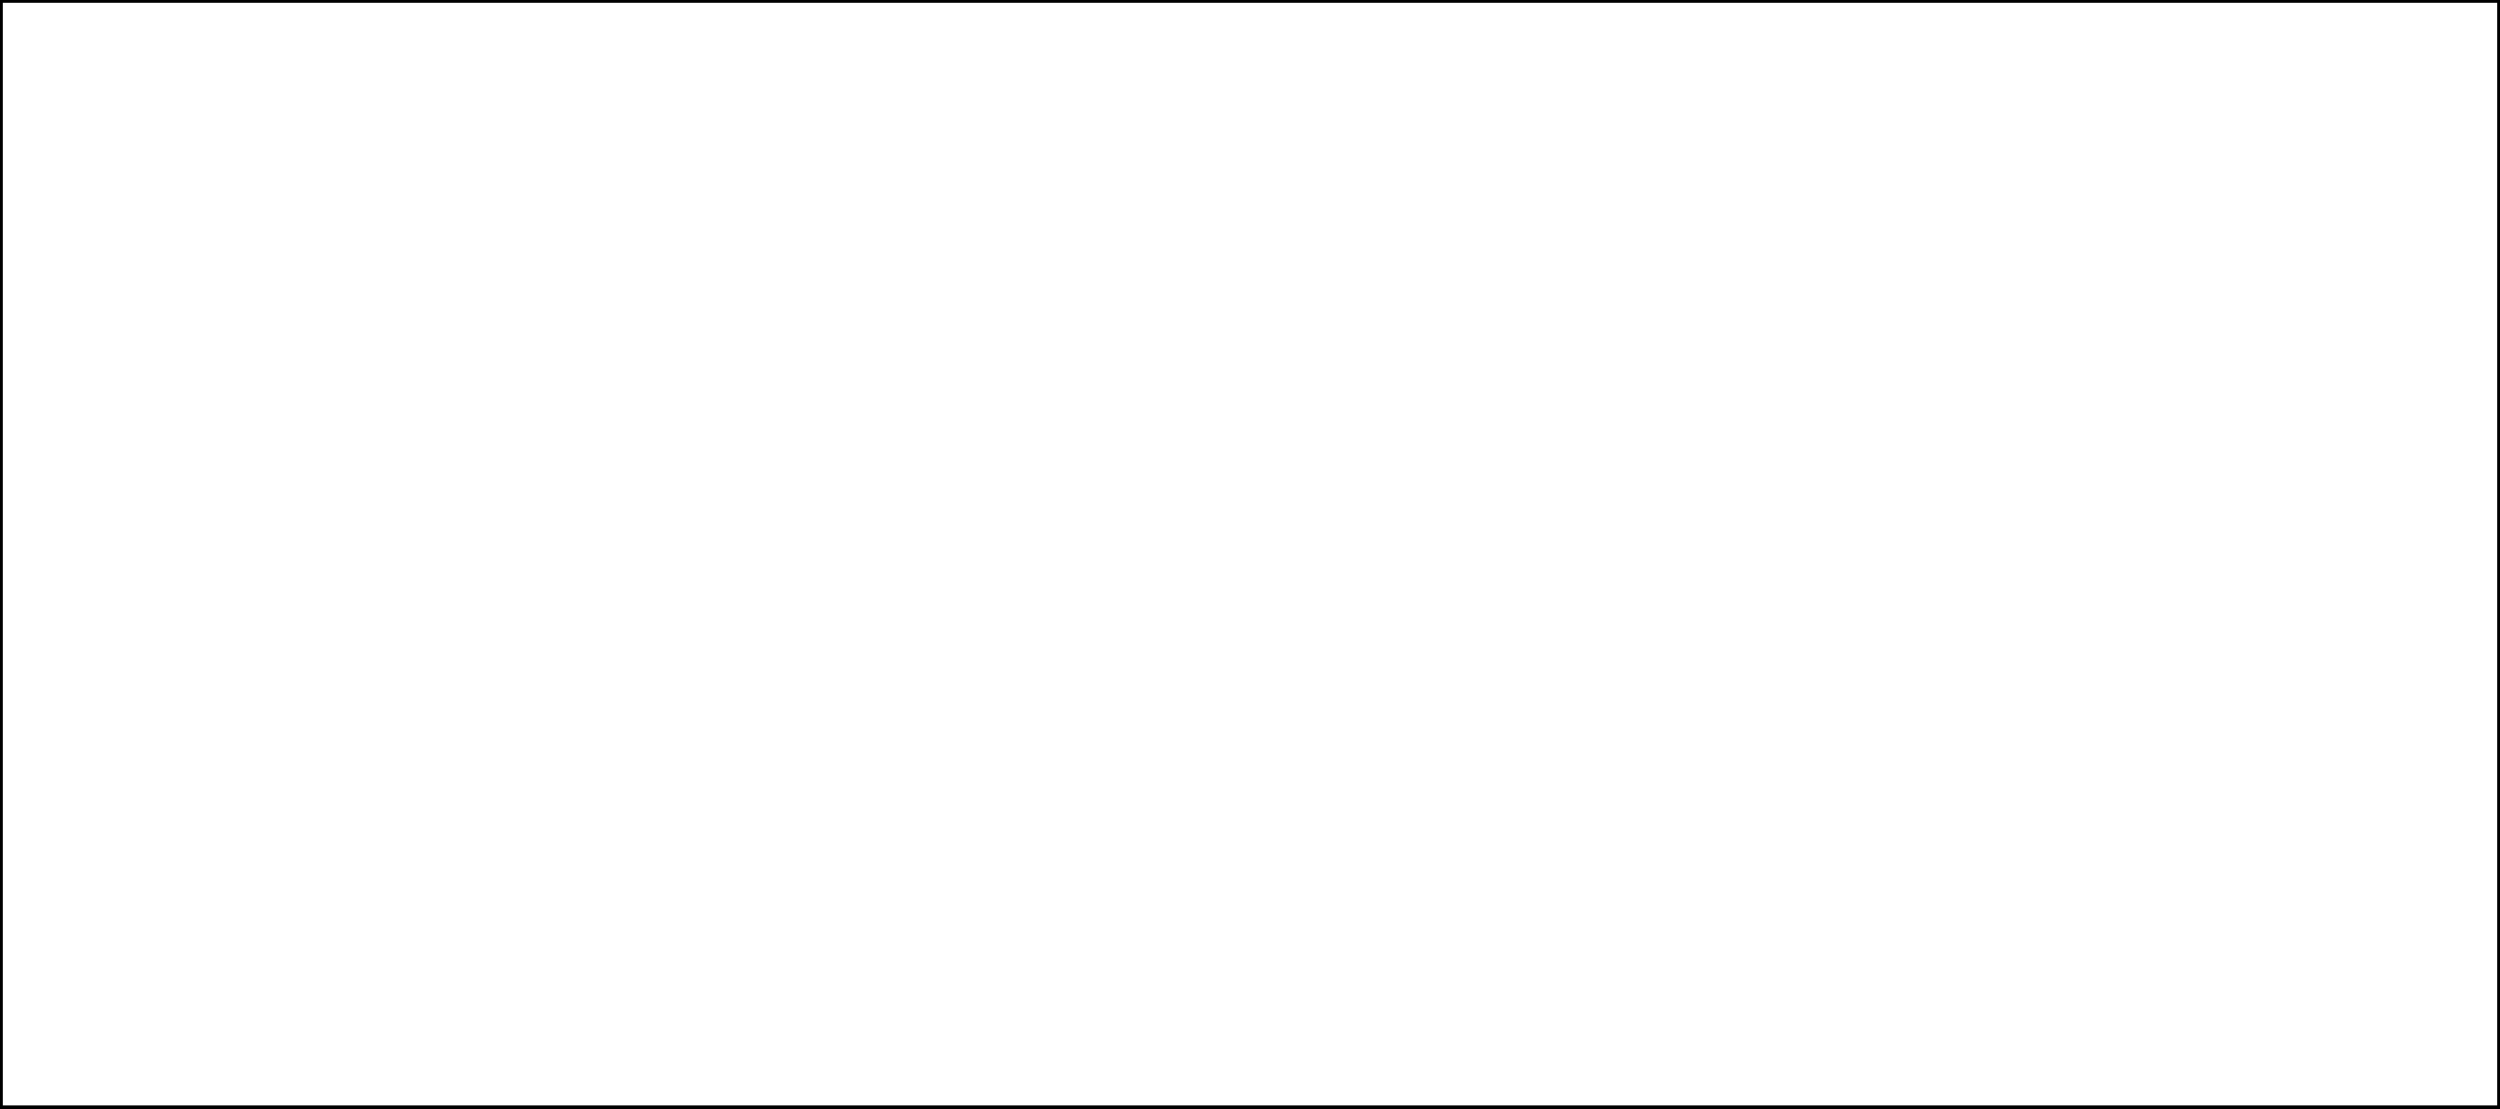
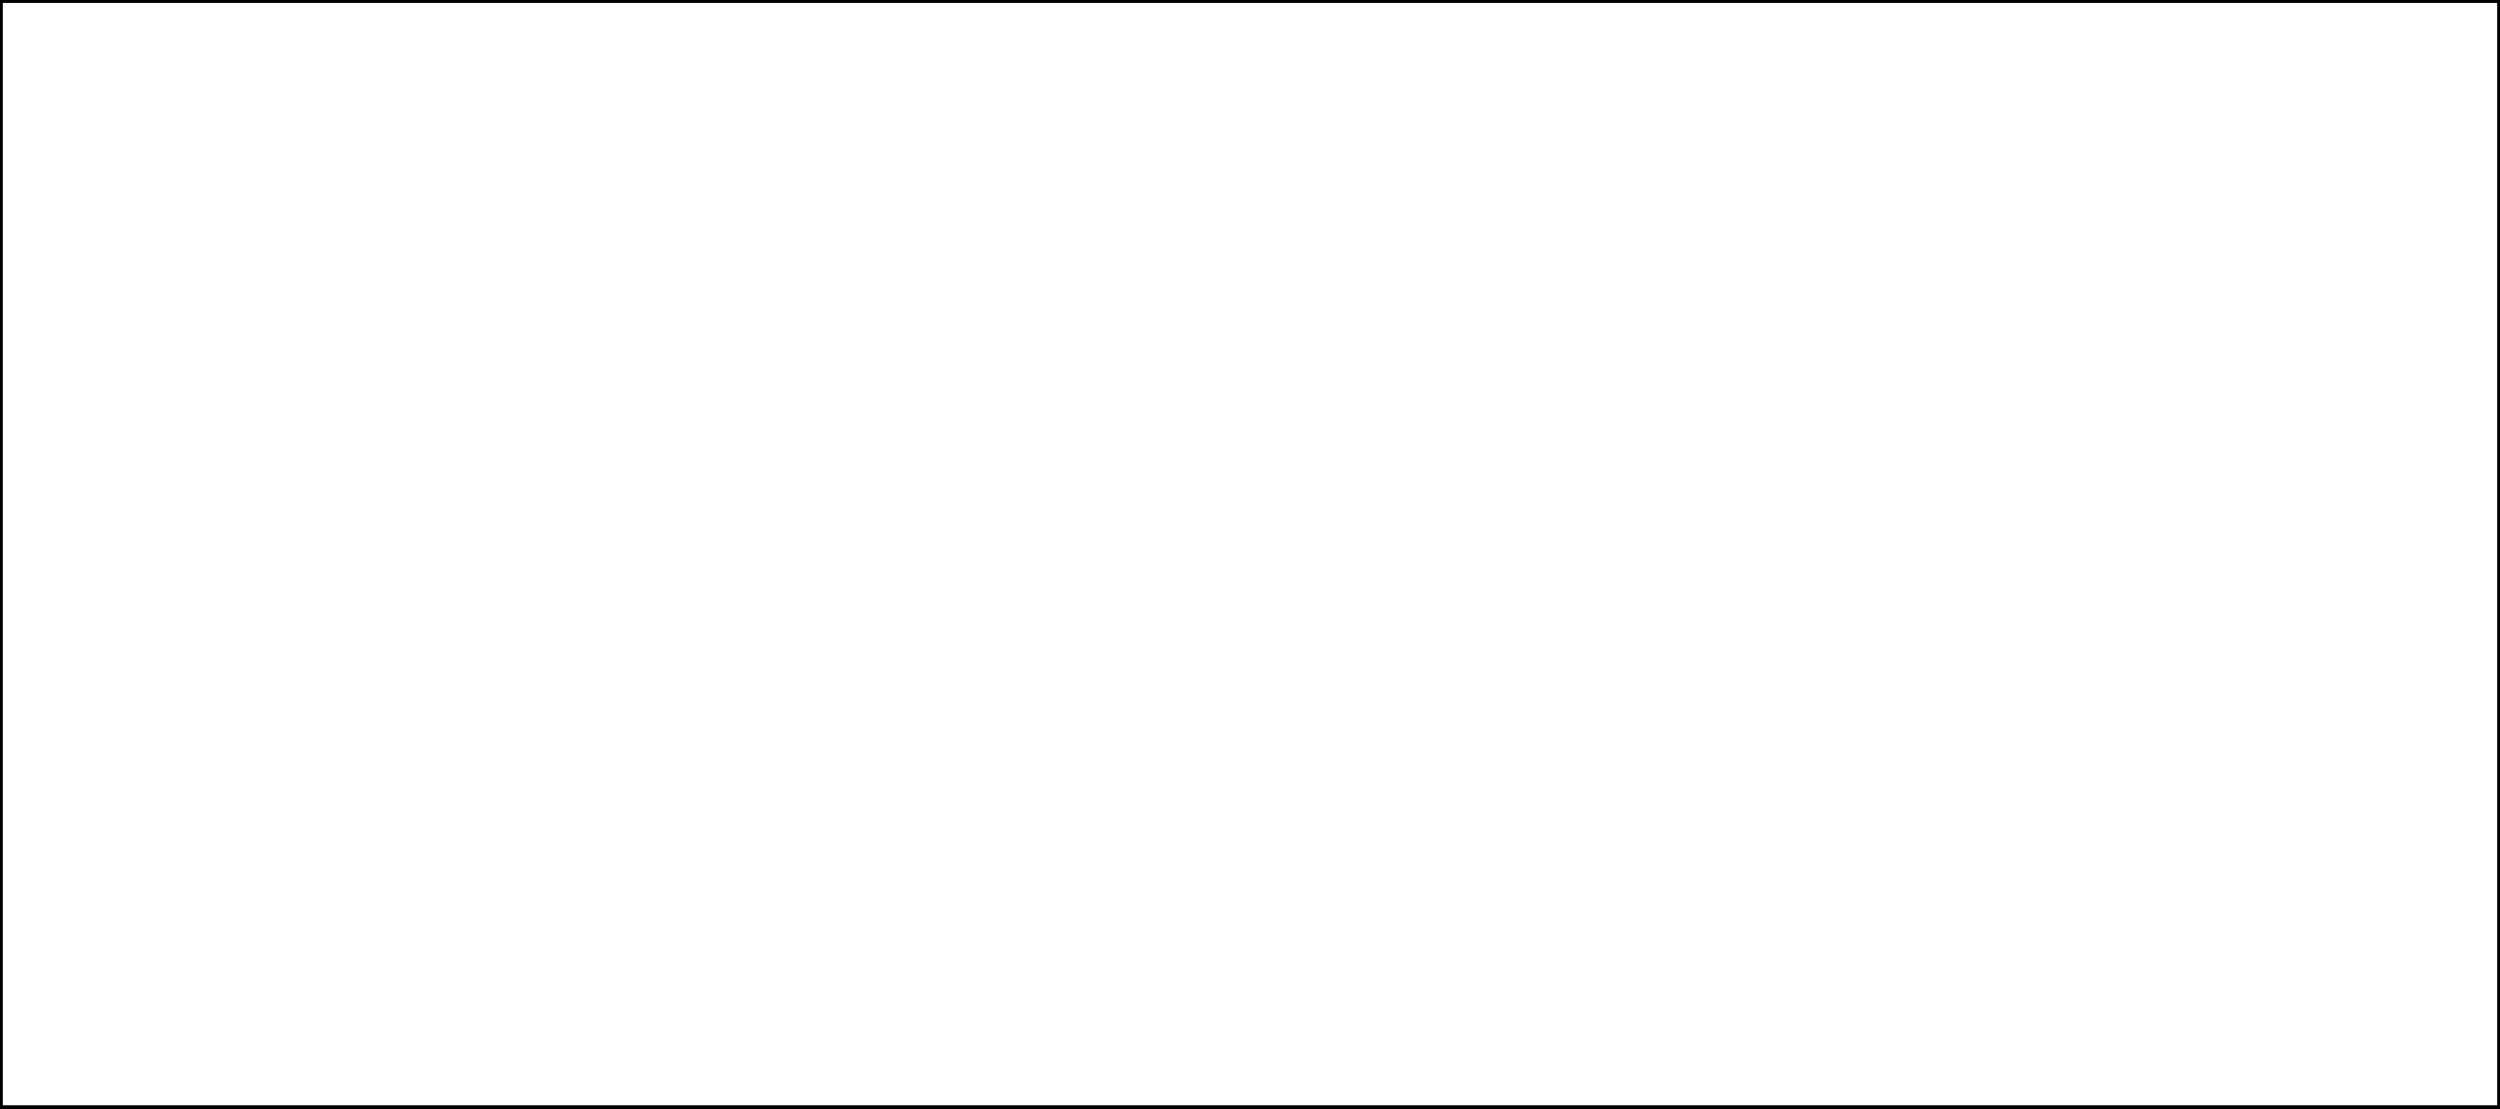
- <svg xmlns="http://www.w3.org/2000/svg" version="1.1" stroke-linecap="round" stroke-linejoin="round" stroke-width="0" fill-rule="evenodd" width="3.535in" height="1.567in" viewBox="4 4 3535 1567" id="a2lghftHdjht30E4NXjb">
-   <g transform="translate(0,1575) scale(1,-1)" fill="currentColor" stroke="currentColor">
-     <path d="M 4 1571 3539 1571 3539 4 4 4 4 1571" fill="none" stroke-width="8" />
+ <svg xmlns="http://www.w3.org/2000/svg" version="1.1" stroke-linecap="round" stroke-linejoin="round" stroke-width="0" fill-rule="evenodd" width="3.535in" height="1.567in" viewBox="4 4 3535.31 1566.8" id="bb8wwCwgDuo8O6wJYFHA">
+   <g transform="translate(0,1574.8) scale(1,-1)" fill="currentColor" stroke="currentColor">
+     <path d="M 4 1570.8 3539.31 1570.8 3539.31 4 4 4 4 1570.8" fill="none" stroke-width="8" />
  </g>
</svg>
